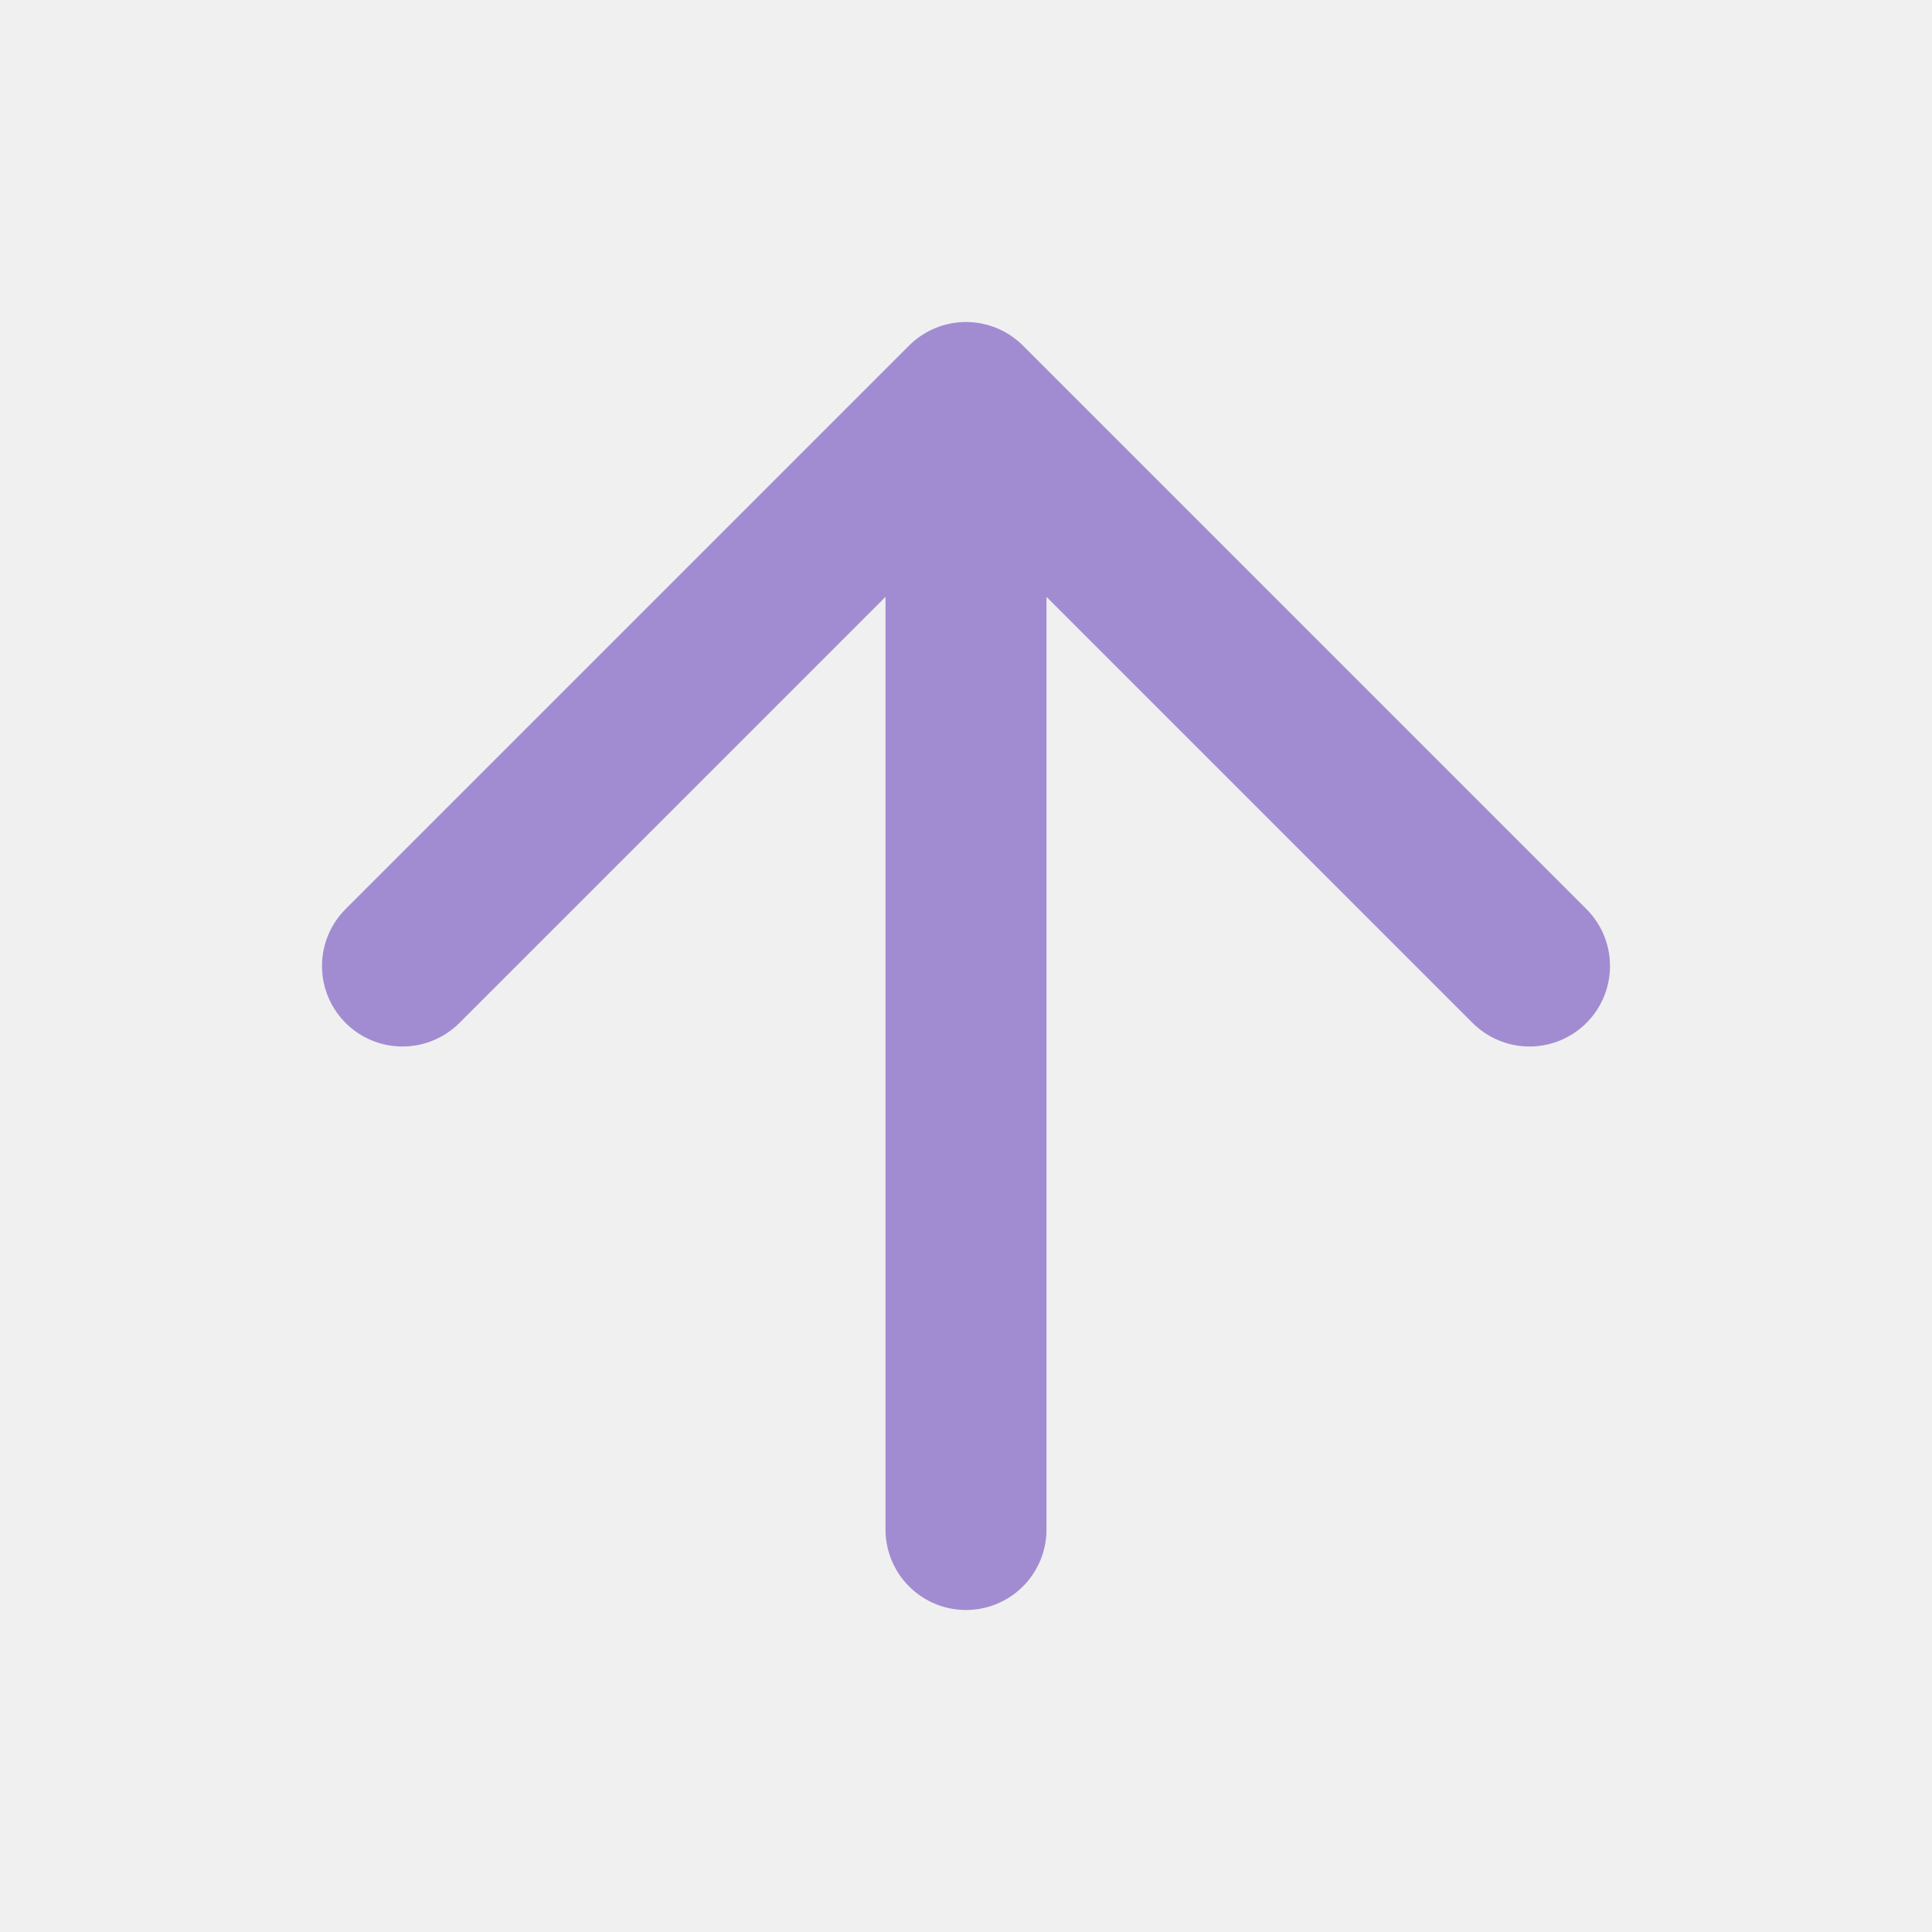
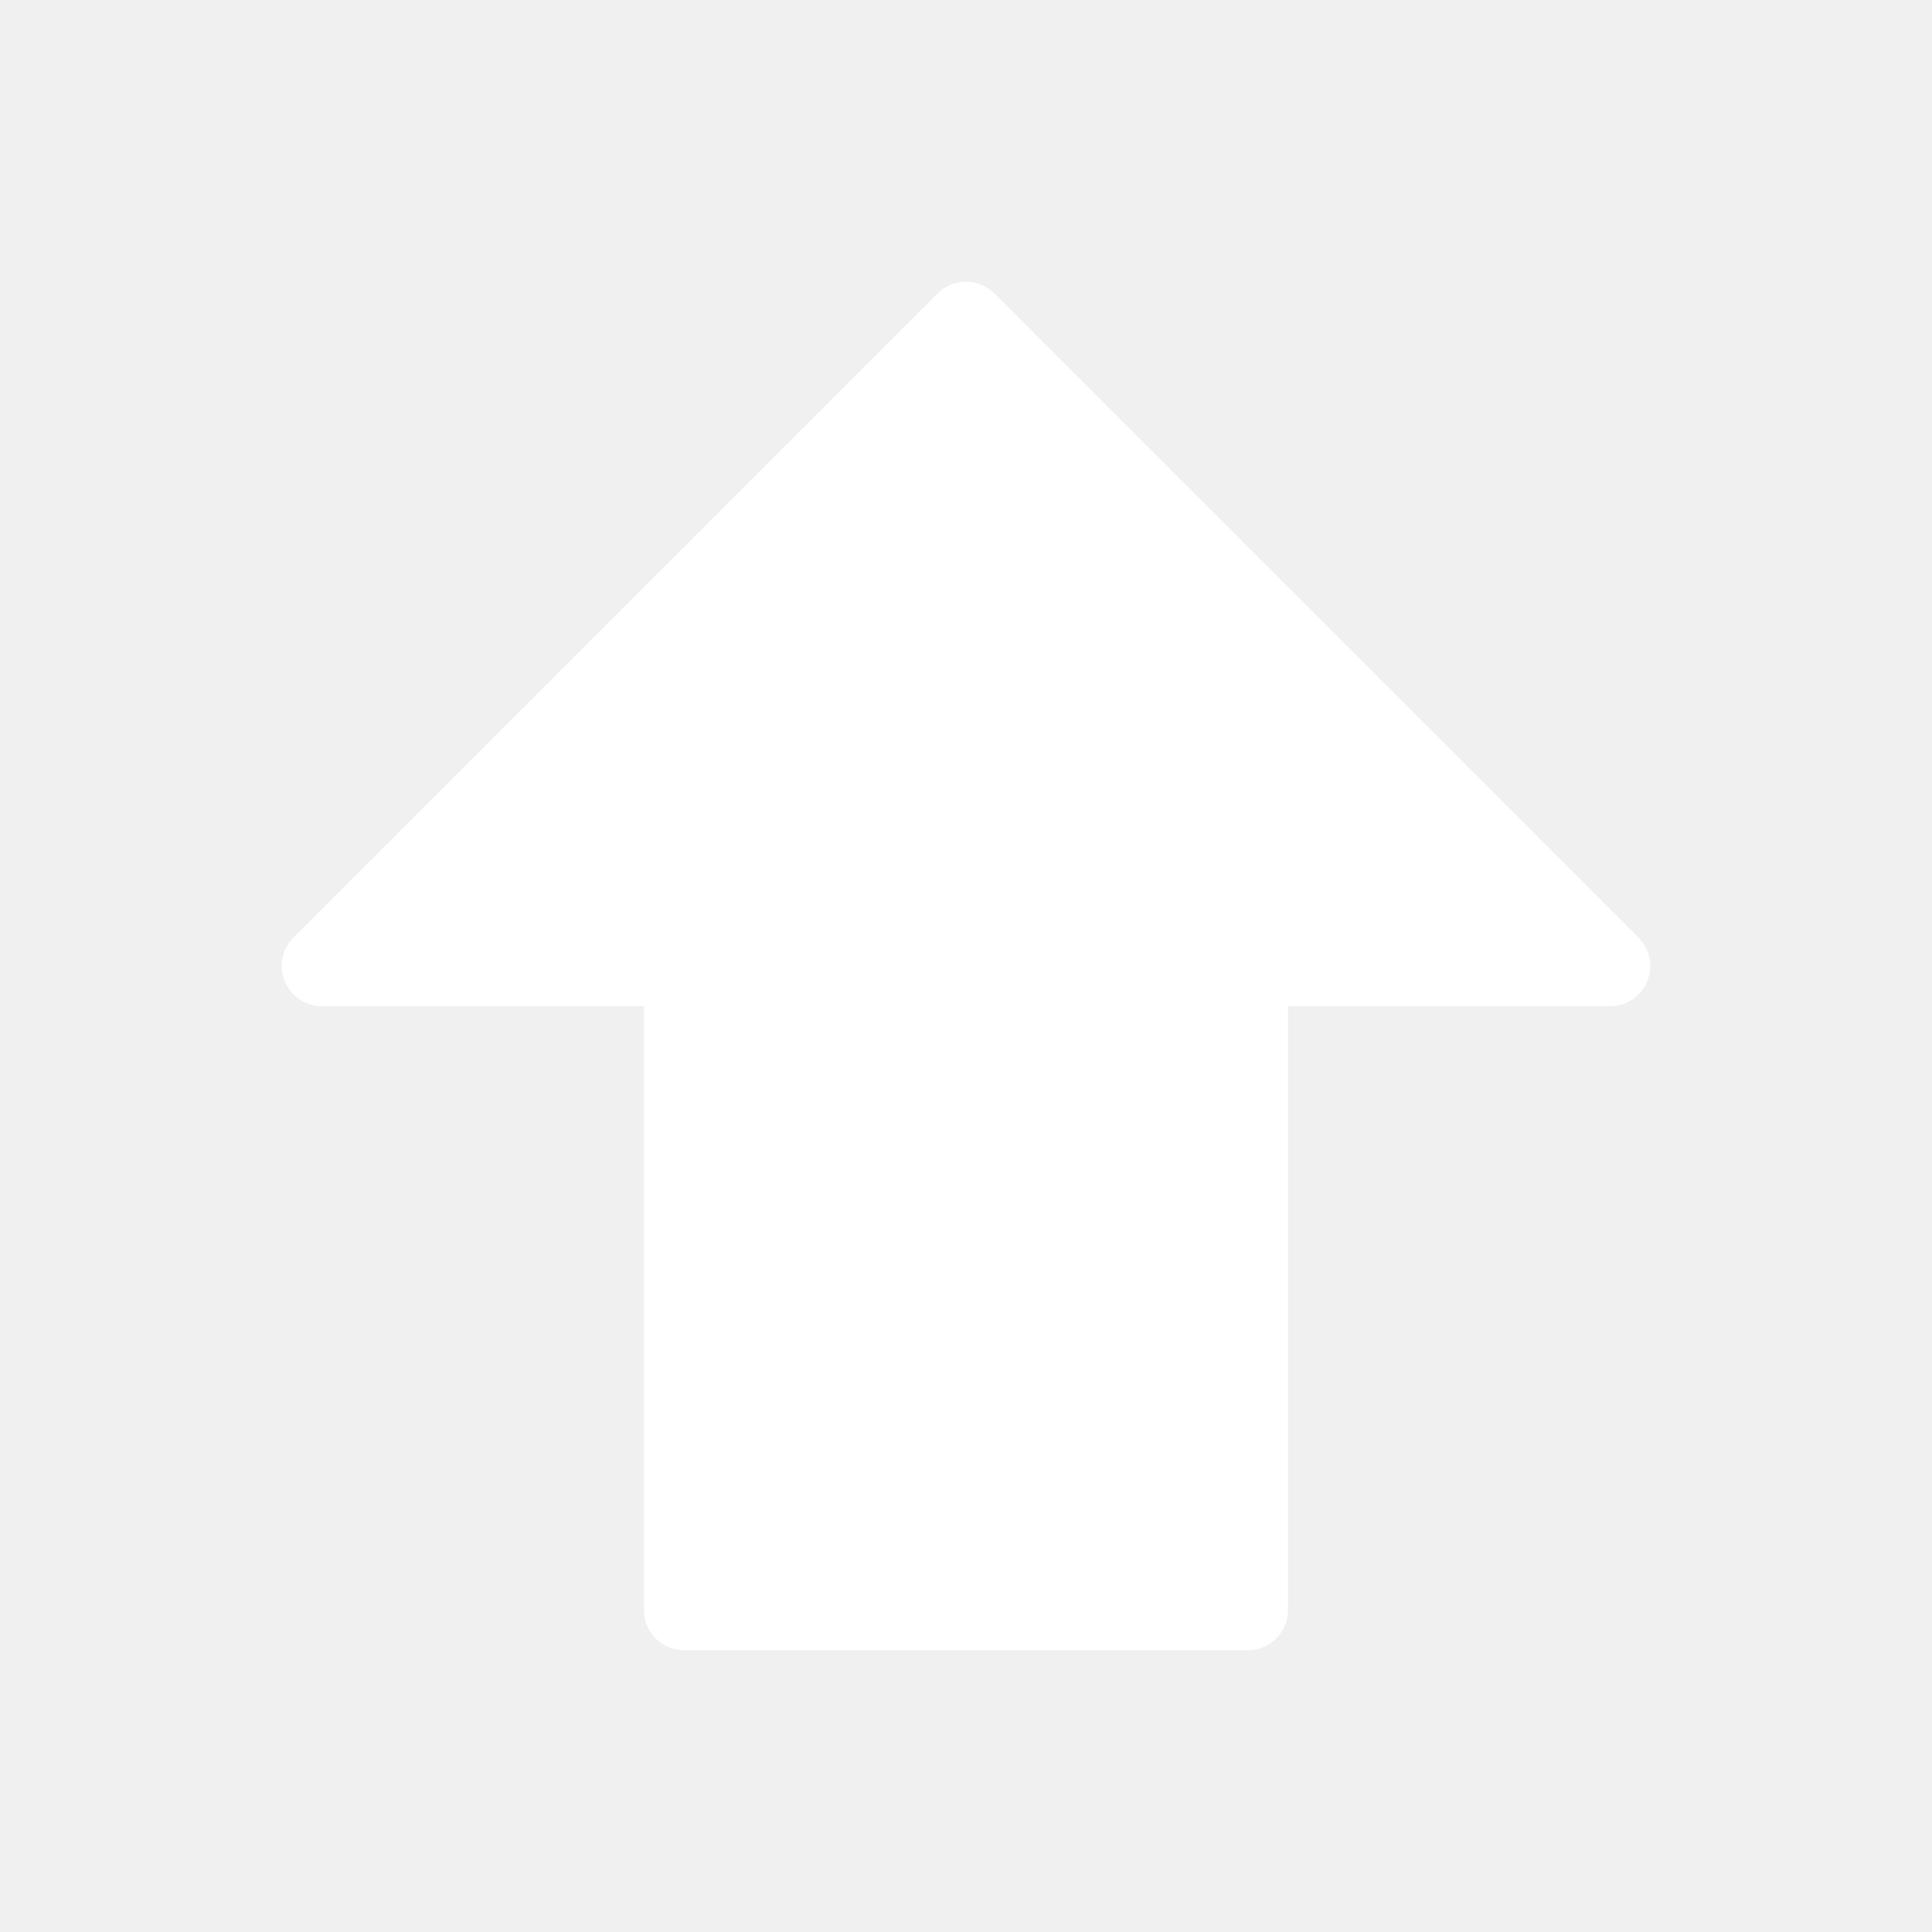
- <svg xmlns="http://www.w3.org/2000/svg" width="24" height="24" viewBox="0 0 24 24" fill="none" stroke="#a18cd1" stroke-width="2" stroke-linecap="round" stroke-linejoin="round">
-   <path d="M12 19V5M5 12l7-7 7 7" />
+ <svg xmlns="http://www.w3.org/2000/svg" width="24" height="24" viewBox="0 0 24 24" fill="none">
+   <path d="M12 4L4 12H8.5V20H15.5V12H20L12 4Z" fill="white" stroke="white" stroke-width="1" stroke-linejoin="round" />
</svg>
